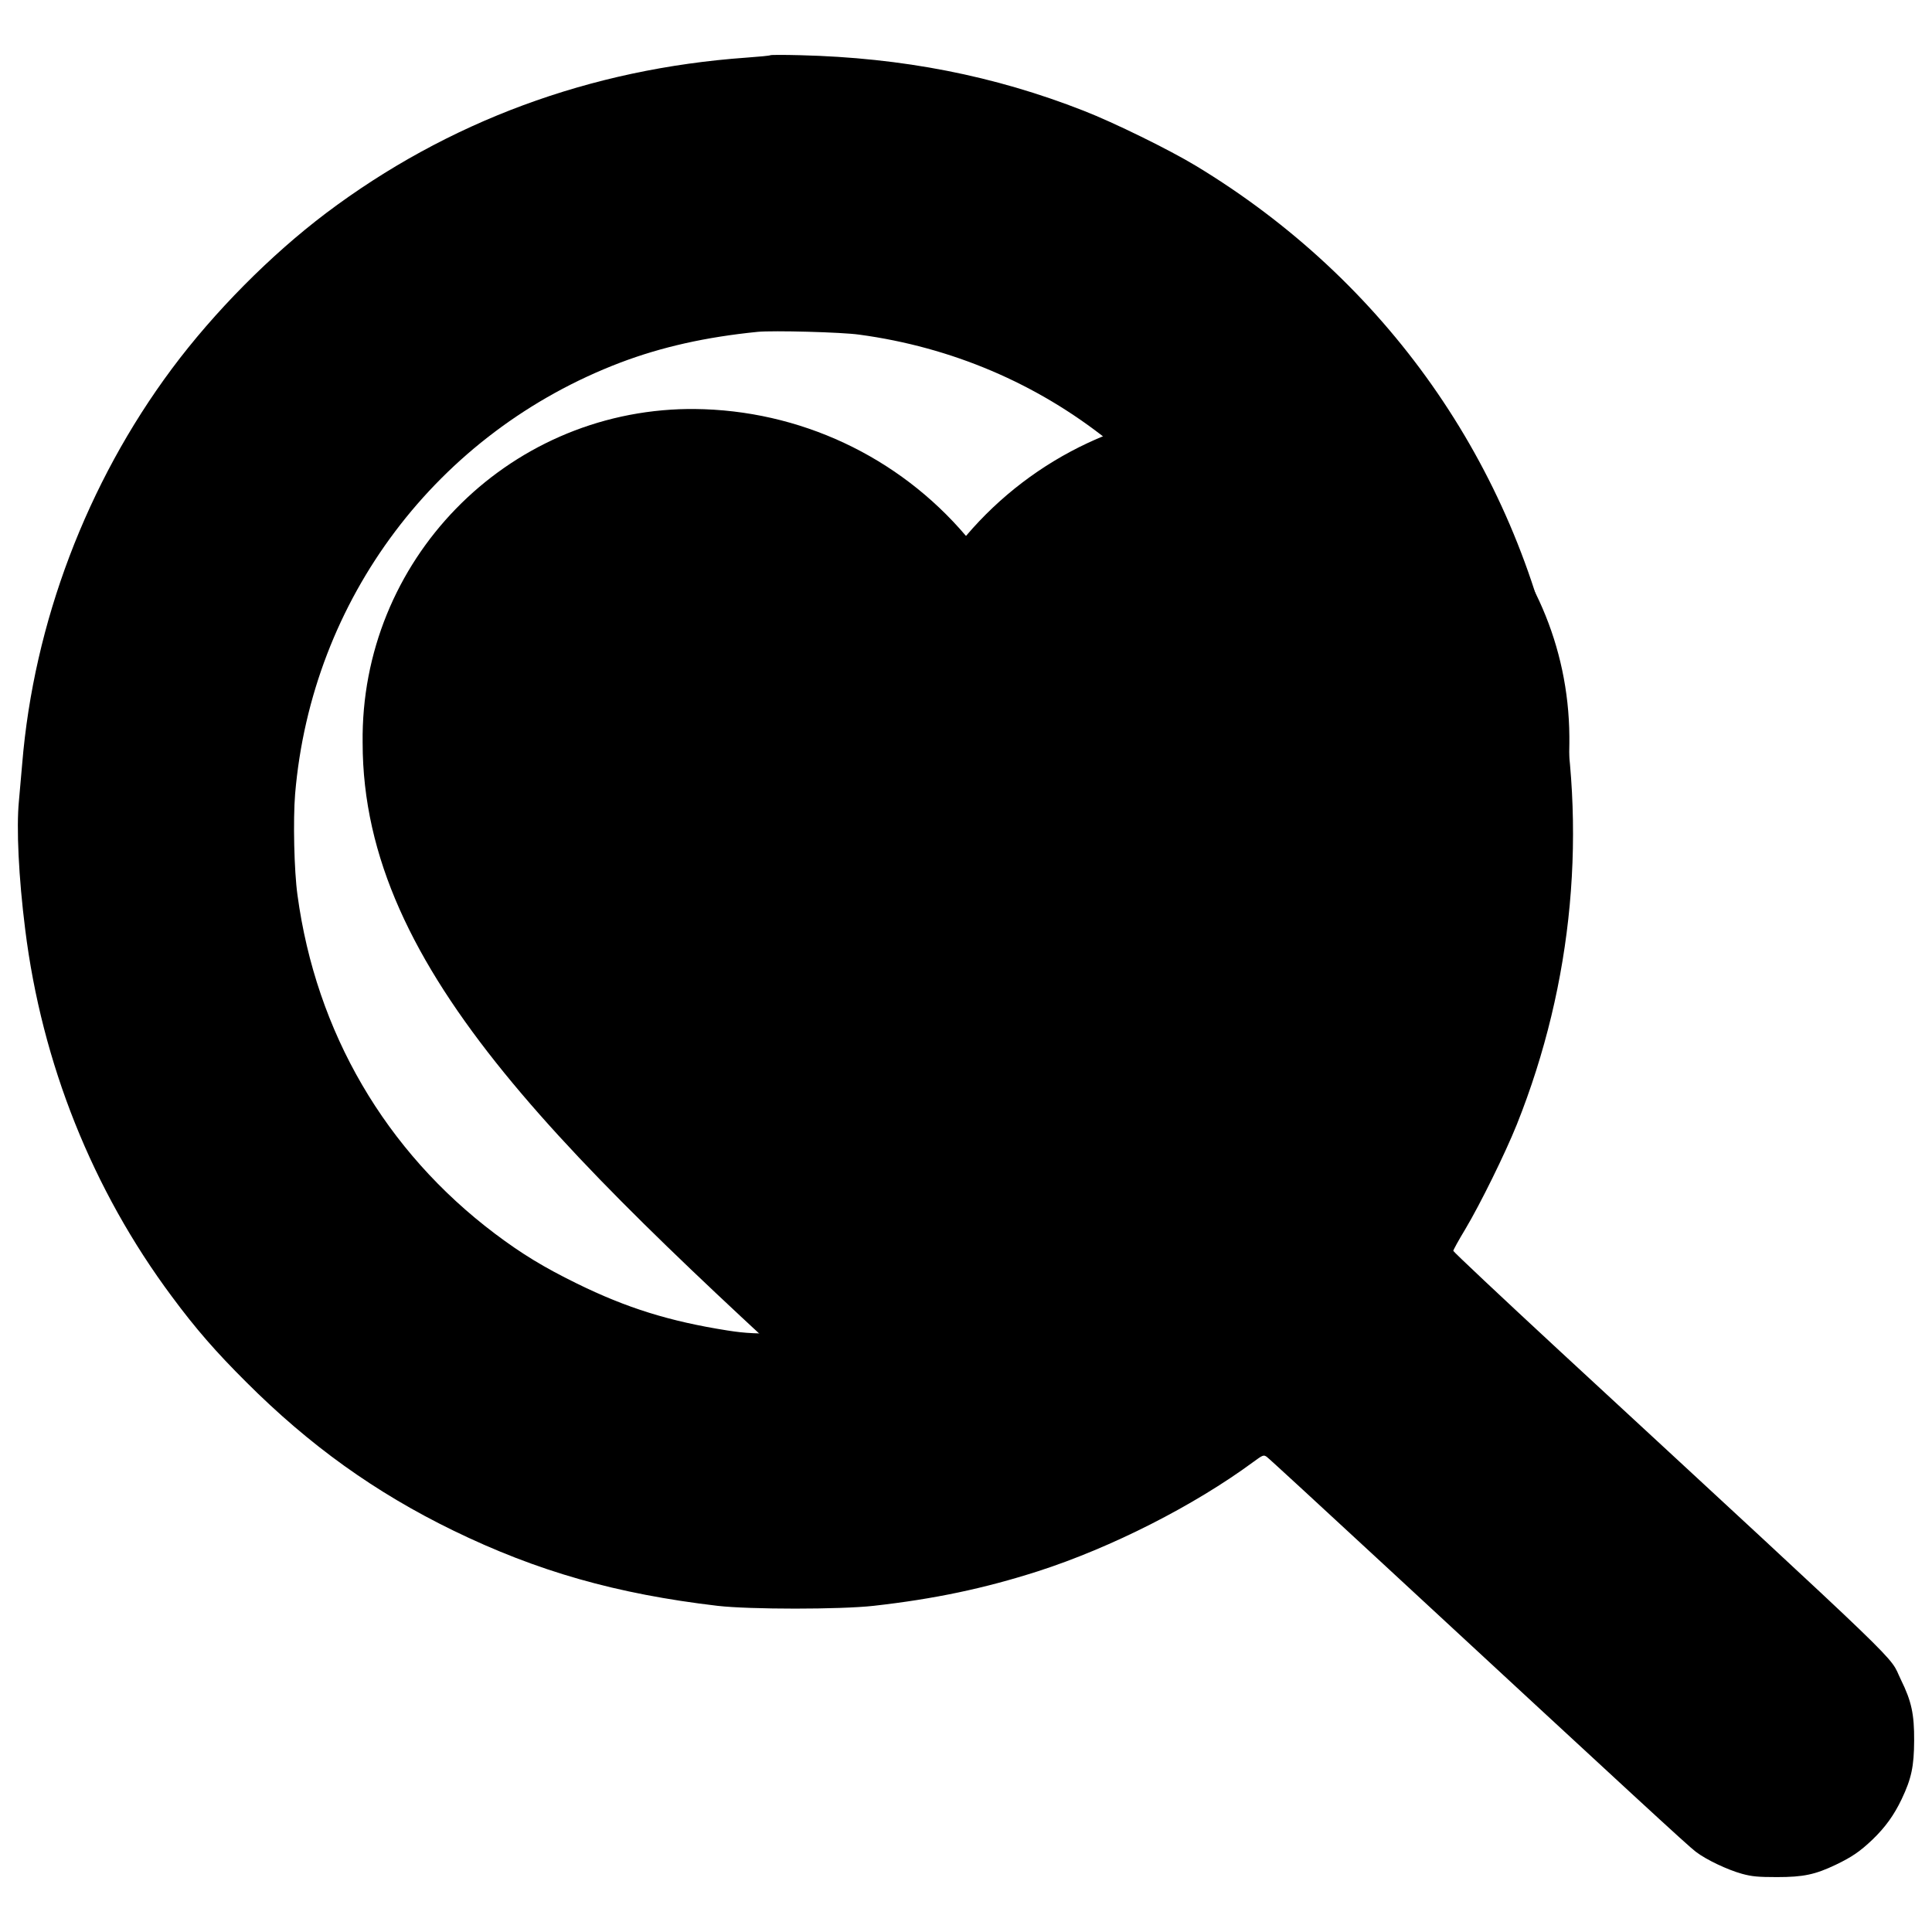
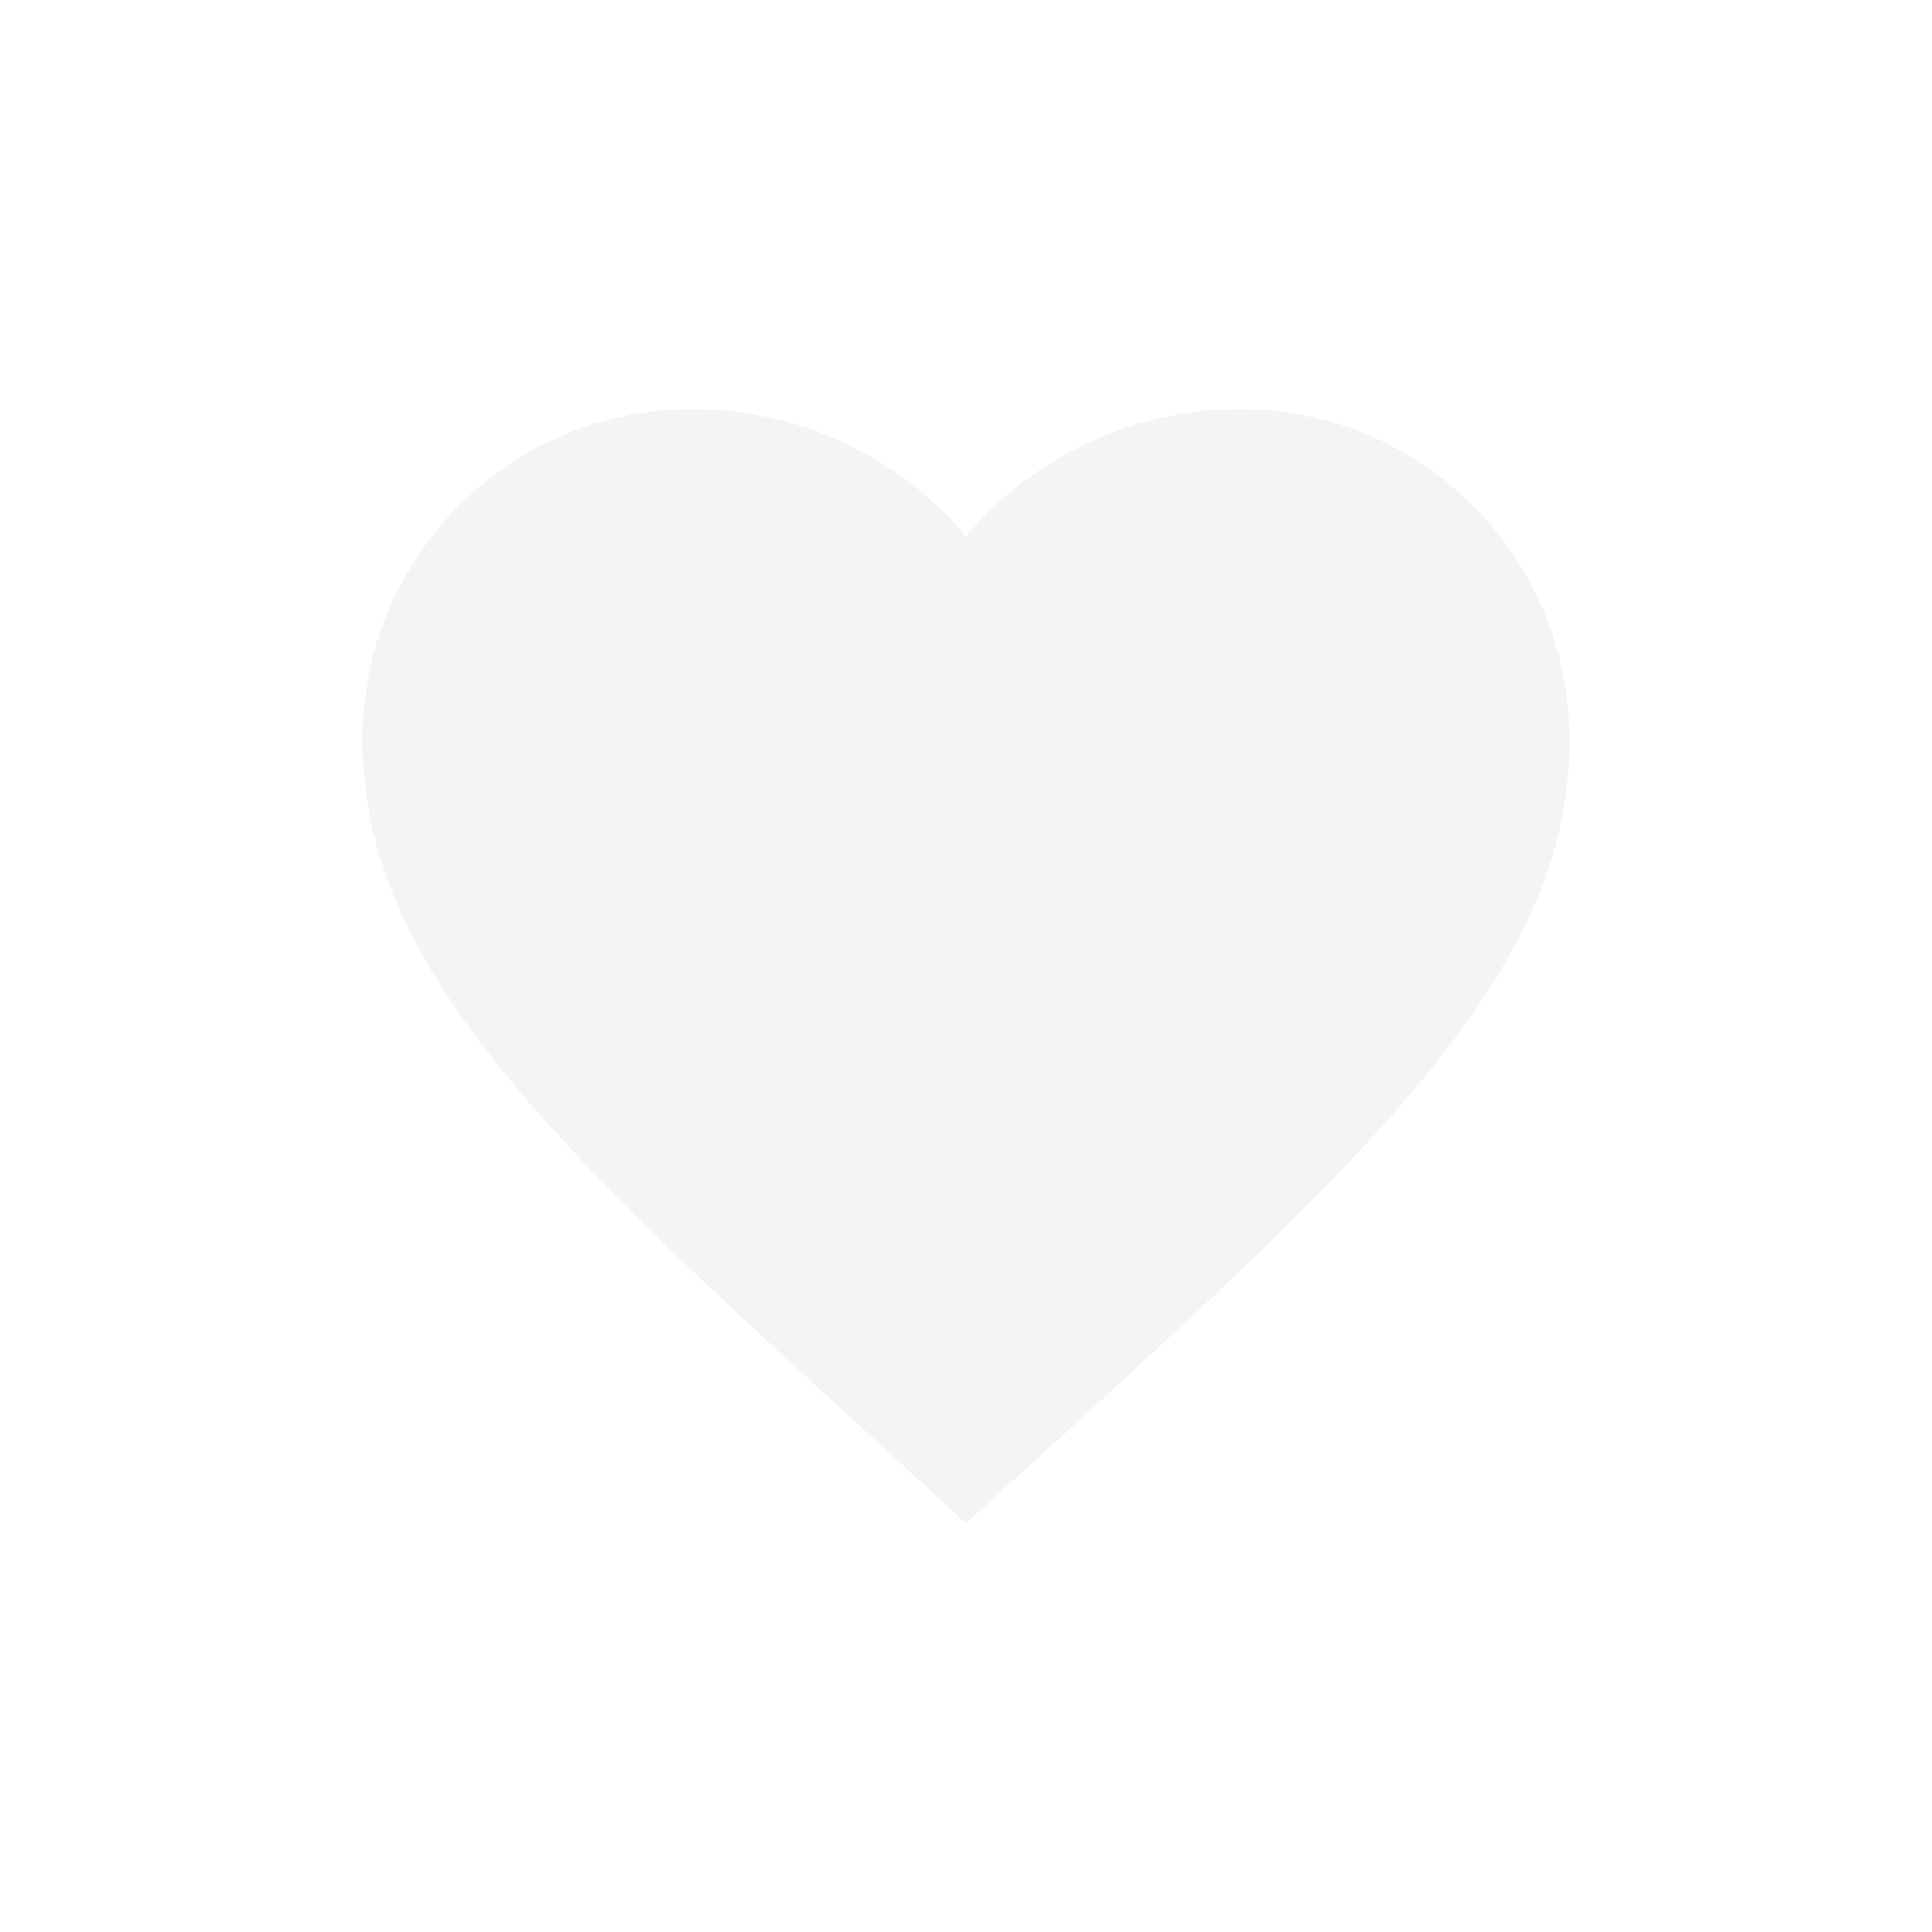
<svg xmlns="http://www.w3.org/2000/svg" version="1.1" x="0px" y="0px" viewBox="0 0 1000 1000" style="enable-background:new 0 0 1000 1000;" xml:space="preserve">
  <style type="text/css">
	.st0{display:none;}
	.st1{display:inline;}
	.st2{fill:#353535;}
	.st3{fill:#F3F4F4;}
</style>
-   <g id="圖層_1" className="st0">
-     <g transform="translate(0,1230) scale(0.1,-0.1)" className="st1">
-       <path className="st2" d="M3987.2,12014.1c-2.3-2.3-57.6-7.7-123-12.3c-810-57.6-1547.7-331.2-2177.1-805.4    c-286.6-216.7-577.9-510.3-797.7-805.4c-440.2-591.6-714.6-1315.5-774.5-2044c-4.6-54.6-12.3-141.4-16.9-192.1    c-13.8-139.9-1.5-395.8,32.3-664.7c86.1-693.2,348.1-1349.4,760-1902c123-166,225.9-284.3,384.2-441.9    c326.6-326.6,666.3-571,1072-768.5c434.2-211.3,844.6-328.1,1367.9-389.6c167.5-19.2,634-19.2,806.9,0    c314.3,35.3,573.3,89.9,851.5,179.1c379.6,122.2,807.7,339.7,1114.3,565.6c49.2,36.1,53,37.7,69.2,26.9    c9.2-6.1,285.1-260.5,613.2-564.1C8456.7,3004.5,8738.7,2744,8777.1,2715.6c53.8-41.5,164.5-93.8,239.8-114.5    c50.7-13.8,82.2-16.9,180.6-16.9c137.6,0,198.3,13.1,305.9,64.6c81.5,39.2,123.7,67.6,189,129.9c65.3,63,110.7,125.3,150.6,209    c50.7,106.8,63.8,169.1,64.6,302.8c0.8,136.8-13.8,204.4-68.4,315.1c-67.6,137.6,89.1-13.1-1769.8,1705.2    c-300.5,278.2-547.2,510.3-547.2,514.9s27.7,55.3,62.2,112.2c78.4,131.4,206.7,392.7,266.7,541.8    c292.8,733.1,366.6,1530.8,212.1,2301.6c-222.9,1116.6-891.4,2066.4-1872,2659.7c-136.8,83-426.5,225.2-582.5,285.9    c-462.6,181.4-936.8,274.3-1467.8,287.4C4058.7,12016.4,3989.5,12016.4,3987.2,12014.1z M4448.3,10567.8    c477.2-64.6,917.6-252.1,1287.2-547.2c46.9-36.9,134.5-116,195.2-175.2c353.5-344.3,593.3-756.9,710.8-1221.9    c55.3-218.2,76.8-401.9,76.1-641.7c-0.8-378.9-73.8-717.8-228.2-1058.2c-186-411.1-496.4-786.9-874.5-1057.4    c-325.8-232.8-712.4-386.5-1135.8-452.6c-98.4-15.4-140.6-16.9-357.3-16.9c-216.7,0-259,1.5-357.3,16.9    c-297.4,46.9-521,116-780,243.6c-170.6,83.8-282.8,152.2-421.9,256.7c-567.9,428-926.8,1043.6-1022.8,1752.9    c-17.7,126.8-23.1,389.6-12.3,523.3c85.3,1009.8,735.4,1872,1683.7,2233.2c212.9,80.7,441.9,132.2,710.8,159.1    C4001.1,10590.1,4356.9,10580.9,4448.3,10567.8z" />
+   <g id="圖層_1" class="st0">
+     <g transform="translate(0,1230) scale(0.1,-0.1)" class="st1">
+       <path class="st2" d="M3987.2,12014.1c-2.3-2.3-57.6-7.7-123-12.3c-810-57.6-1547.7-331.2-2177.1-805.4    c-286.6-216.7-577.9-510.3-797.7-805.4c-440.2-591.6-714.6-1315.5-774.5-2044c-4.6-54.6-12.3-141.4-16.9-192.1    c-13.8-139.9-1.5-395.8,32.3-664.7c86.1-693.2,348.1-1349.4,760-1902c123-166,225.9-284.3,384.2-441.9    c326.6-326.6,666.3-571,1072-768.5c434.2-211.3,844.6-328.1,1367.9-389.6c167.5-19.2,634-19.2,806.9,0    c314.3,35.3,573.3,89.9,851.5,179.1c379.6,122.2,807.7,339.7,1114.3,565.6c49.2,36.1,53,37.7,69.2,26.9    c9.2-6.1,285.1-260.5,613.2-564.1C8456.7,3004.5,8738.7,2744,8777.1,2715.6c53.8-41.5,164.5-93.8,239.8-114.5    c50.7-13.8,82.2-16.9,180.6-16.9c137.6,0,198.3,13.1,305.9,64.6c81.5,39.2,123.7,67.6,189,129.9c65.3,63,110.7,125.3,150.6,209    c50.7,106.8,63.8,169.1,64.6,302.8c0.8,136.8-13.8,204.4-68.4,315.1c-67.6,137.6,89.1-13.1-1769.8,1705.2    c-300.5,278.2-547.2,510.3-547.2,514.9s27.7,55.3,62.2,112.2c78.4,131.4,206.7,392.7,266.7,541.8    c292.8,733.1,366.6,1530.8,212.1,2301.6c-222.9,1116.6-891.4,2066.4-1872,2659.7c-136.8,83-426.5,225.2-582.5,285.9    c-462.6,181.4-936.8,274.3-1467.8,287.4C4058.7,12016.4,3989.5,12016.4,3987.2,12014.1z M4448.3,10567.8    c477.2-64.6,917.6-252.1,1287.2-547.2c46.9-36.9,134.5-116,195.2-175.2c353.5-344.3,593.3-756.9,710.8-1221.9    c55.3-218.2,76.8-401.9,76.1-641.7c-0.8-378.9-73.8-717.8-228.2-1058.2c-186-411.1-496.4-786.9-874.5-1057.4    c-325.8-232.8-712.4-386.5-1135.8-452.6c-98.4-15.4-140.6-16.9-357.3-16.9c-216.7,0-259,1.5-357.3,16.9    c-297.4,46.9-521,116-780,243.6c-170.6,83.8-282.8,152.2-421.9,256.7c-567.9,428-926.8,1043.6-1022.8,1752.9    c-17.7,126.8-23.1,389.6-12.3,523.3c85.3,1009.8,735.4,1872,1683.7,2233.2c212.9,80.7,441.9,132.2,710.8,159.1    C4001.1,10590.1,4356.9,10580.9,4448.3,10567.8z" />
    </g>
  </g>
  <g id="圖層_2">
-     <path id="Path_667" className="st3" d="M500,788.4l-45.3-41.5c-160.8-146.8-267-243.6-267-362.4c-1.2-94.2,74.1-171.6,168.4-172.8   c1.1,0,2.3,0,3.4,0c54.2,0.5,105.4,24.4,140.5,65.7c35.1-41.3,86.3-65.2,140.5-65.7c94.2-0.6,171.1,75.2,171.8,169.5   c0,1.1,0,2.3,0,3.4c0,118.8-106.2,215.6-267,362.7L500,788.4z" />
+     <path id="Path_667" class="st3" d="M500,788.4l-45.3-41.5c-160.8-146.8-267-243.6-267-362.4c-1.2-94.2,74.1-171.6,168.4-172.8   c1.1,0,2.3,0,3.4,0c54.2,0.5,105.4,24.4,140.5,65.7c35.1-41.3,86.3-65.2,140.5-65.7c94.2-0.6,171.1,75.2,171.8,169.5   c0,1.1,0,2.3,0,3.4c0,118.8-106.2,215.6-267,362.7L500,788.4z" />
  </g>
</svg>
